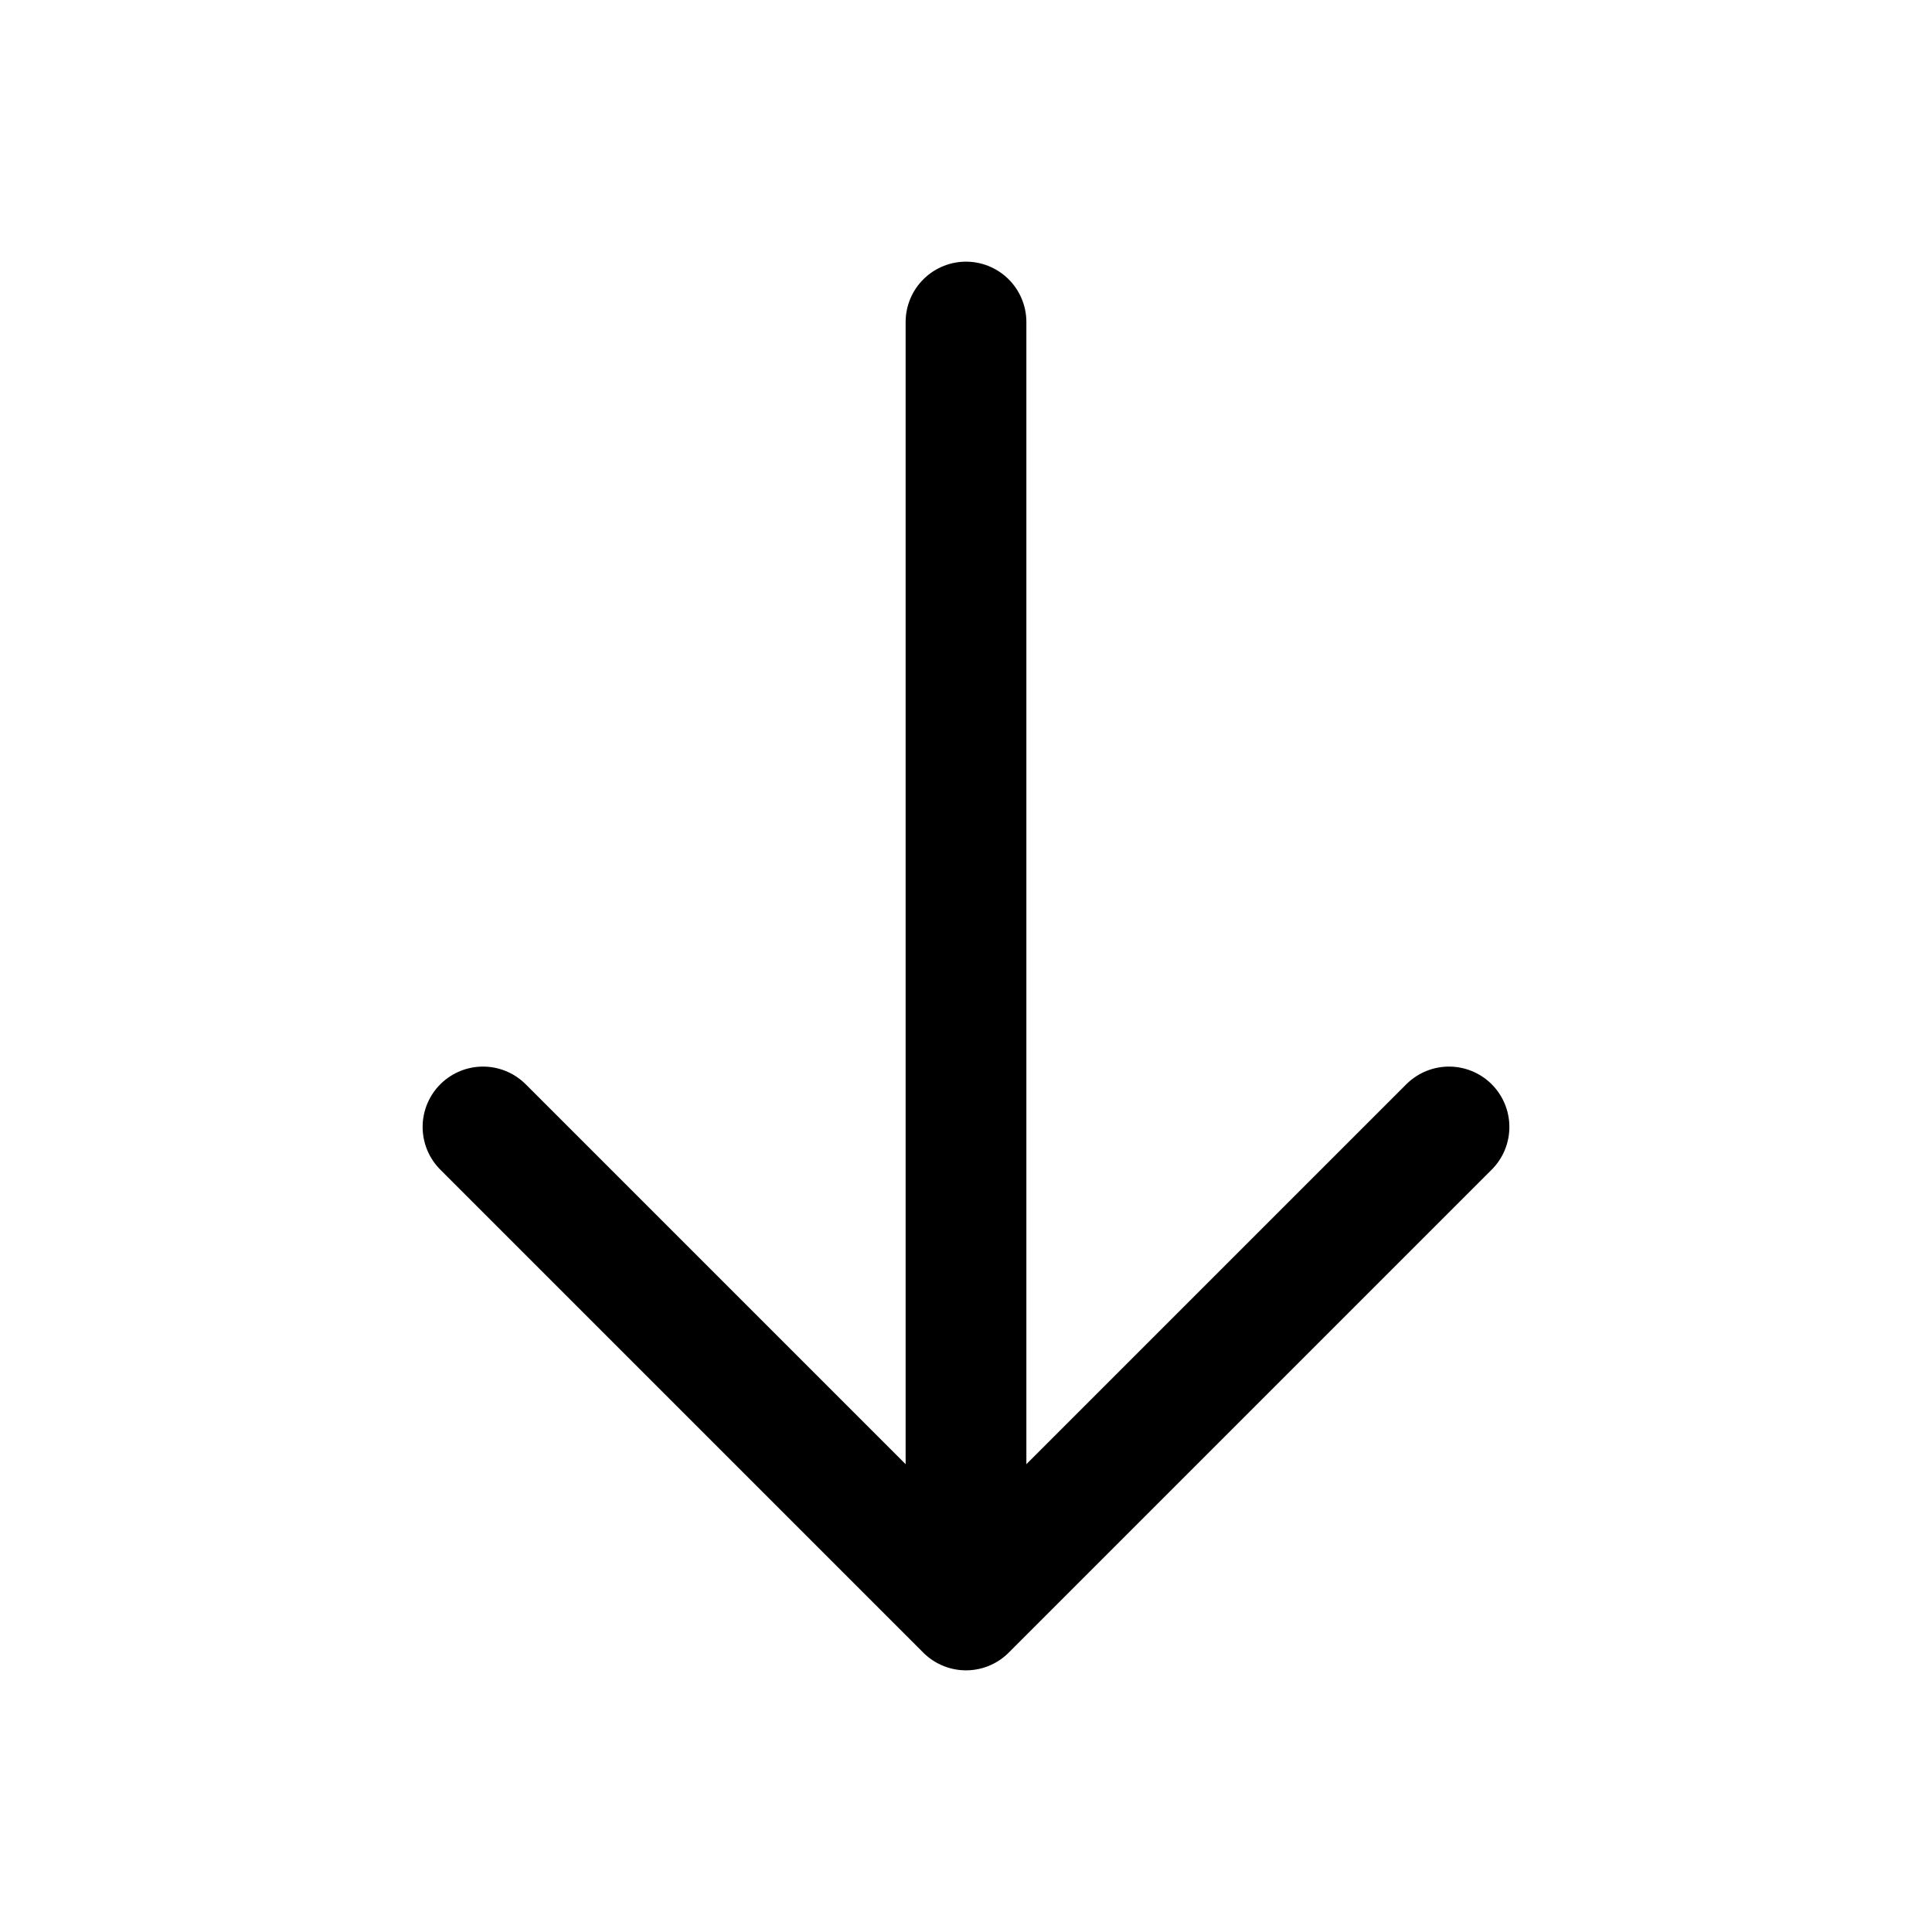
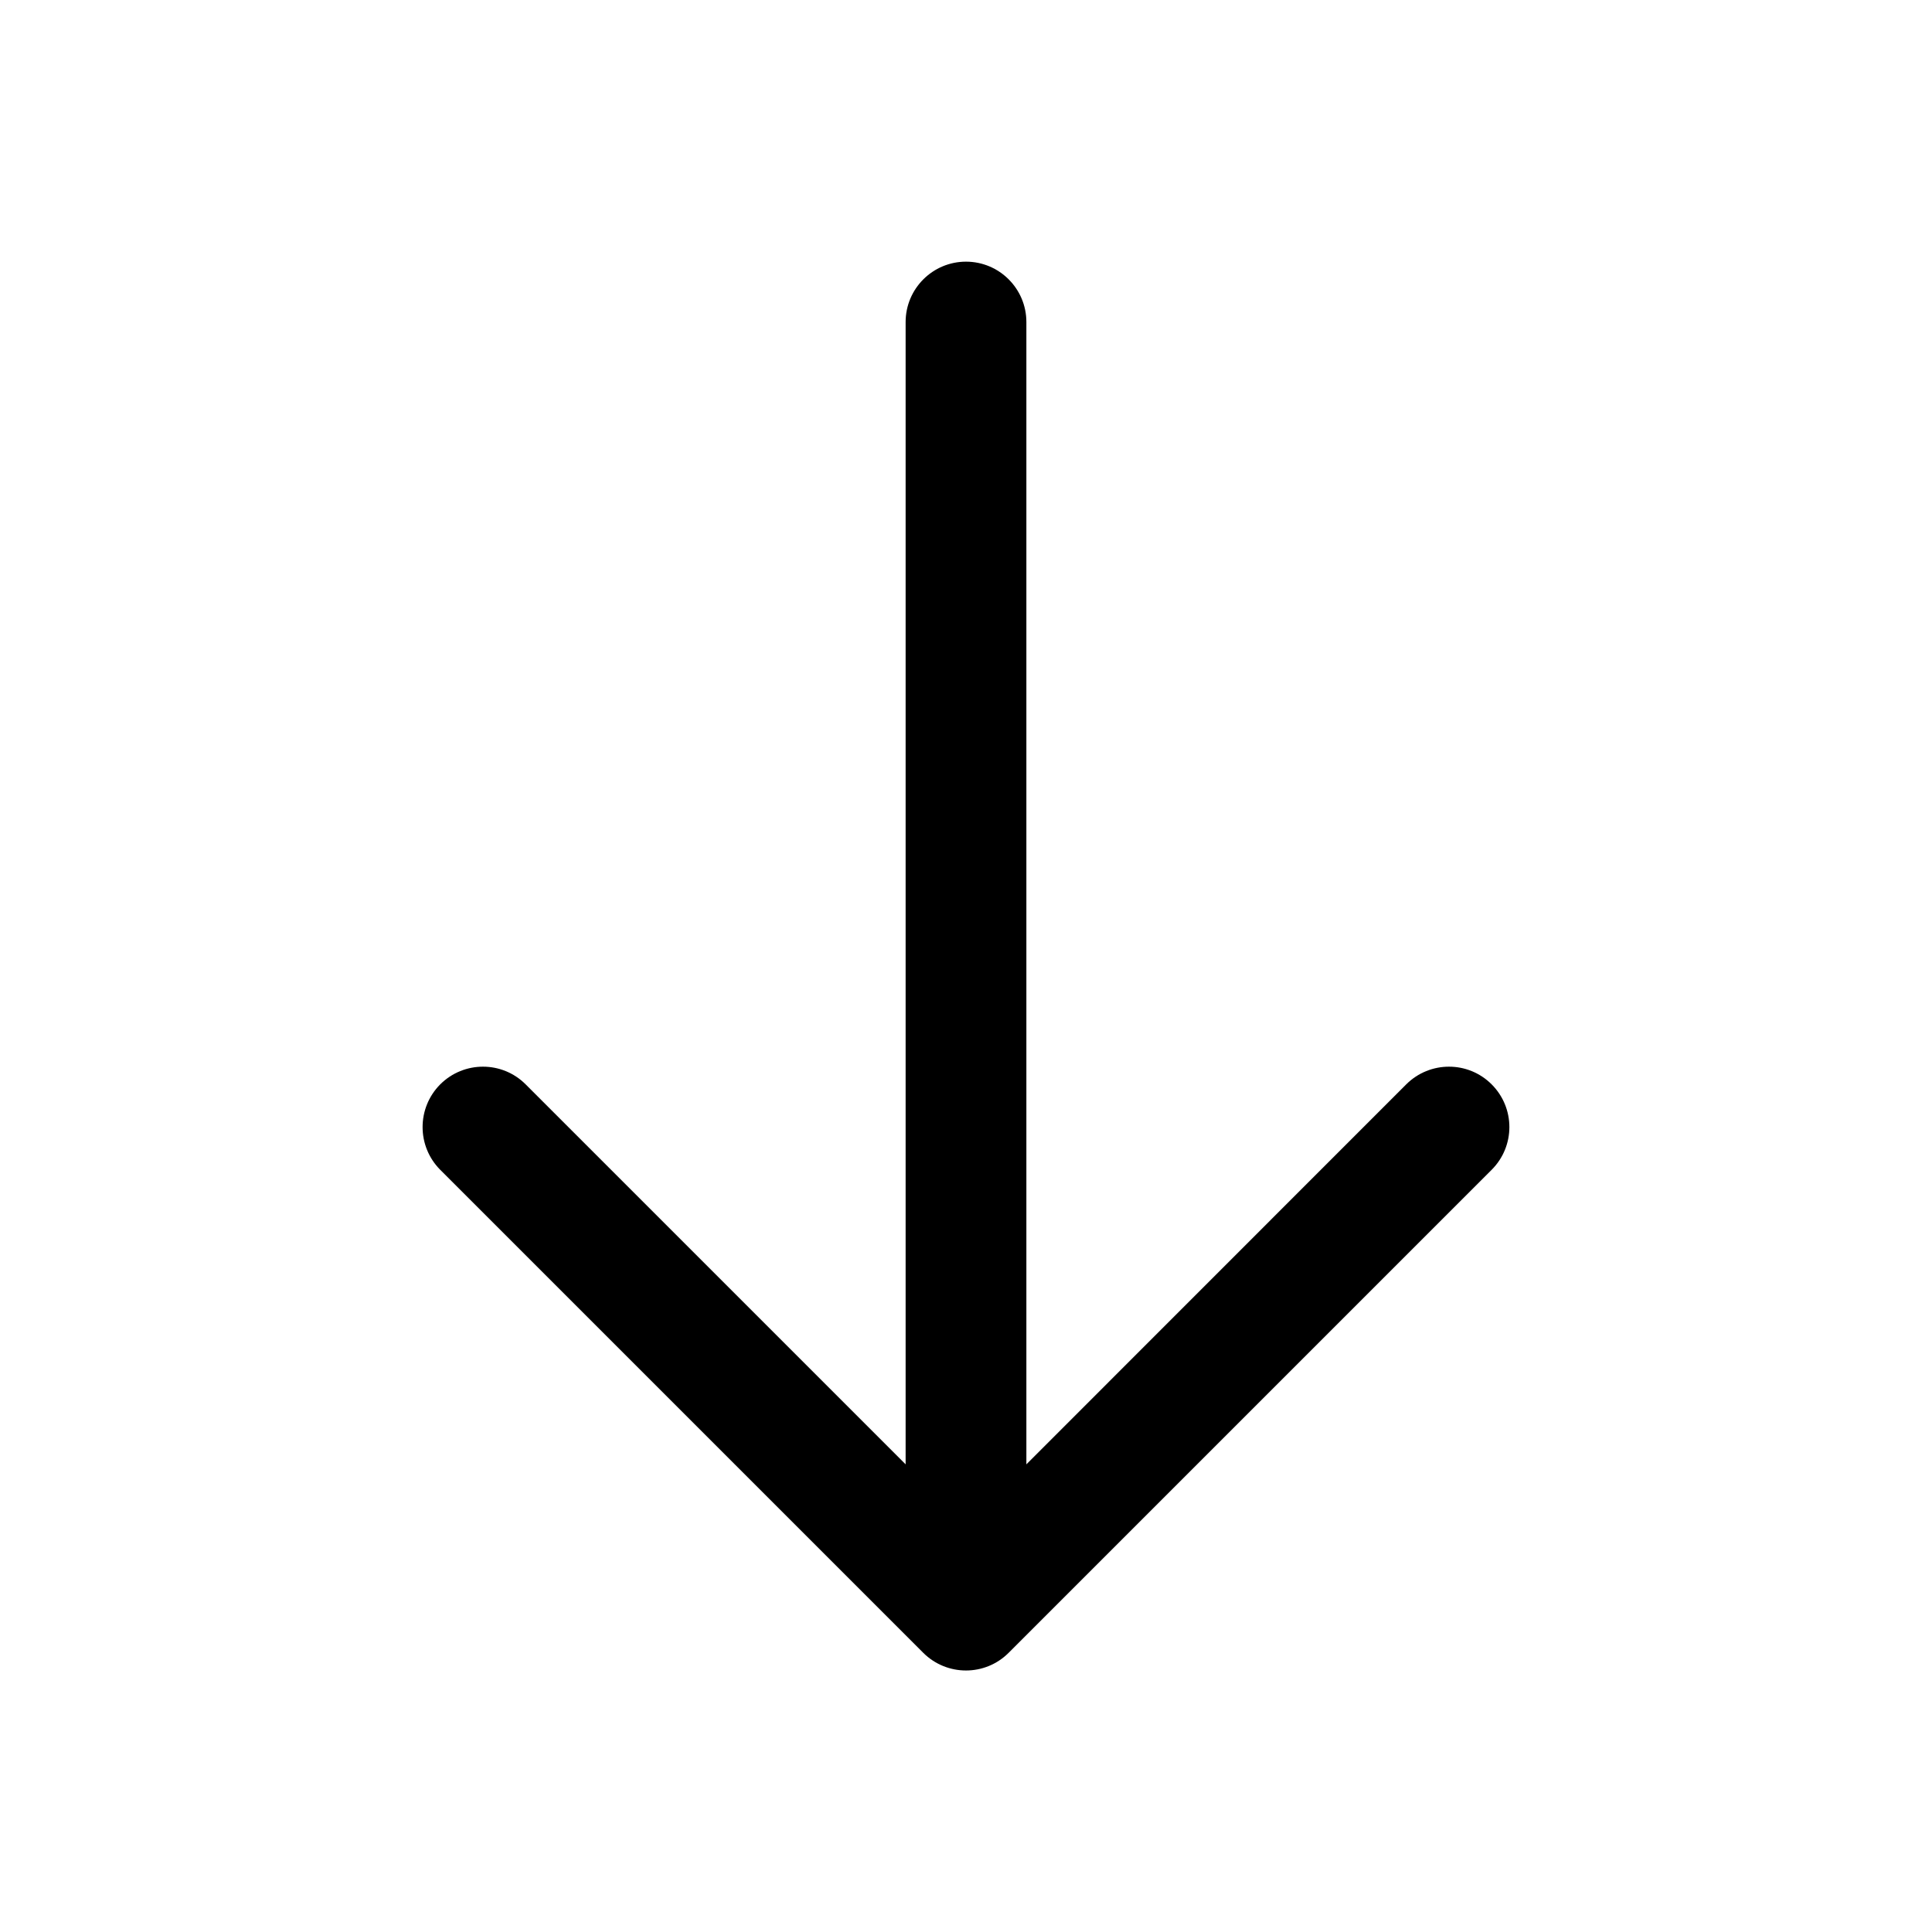
<svg xmlns="http://www.w3.org/2000/svg" width="16" height="16" viewBox="0 0 16 16" fill="none">
-   <path d="M8 2.667V13.333M8 13.333L12 9.333M8 13.333L4 9.333" stroke="currentColor" stroke-linecap="round" stroke-linejoin="round" />
+   <path d="M7.5 2.667C7.5 2.391 7.724 2.167 8 2.167C8.276 2.167 8.5 2.391 8.5 2.667V12.127L11.646 8.98C11.842 8.785 12.158 8.785 12.353 8.98C12.549 9.176 12.549 9.492 12.353 9.688L8.353 13.688C8.158 13.883 7.842 13.883 7.646 13.688L3.646 9.688C3.451 9.492 3.451 9.176 3.646 8.98C3.842 8.785 4.158 8.785 4.353 8.98L7.5 12.127V2.667Z" fill="currentColor" />
</svg>
